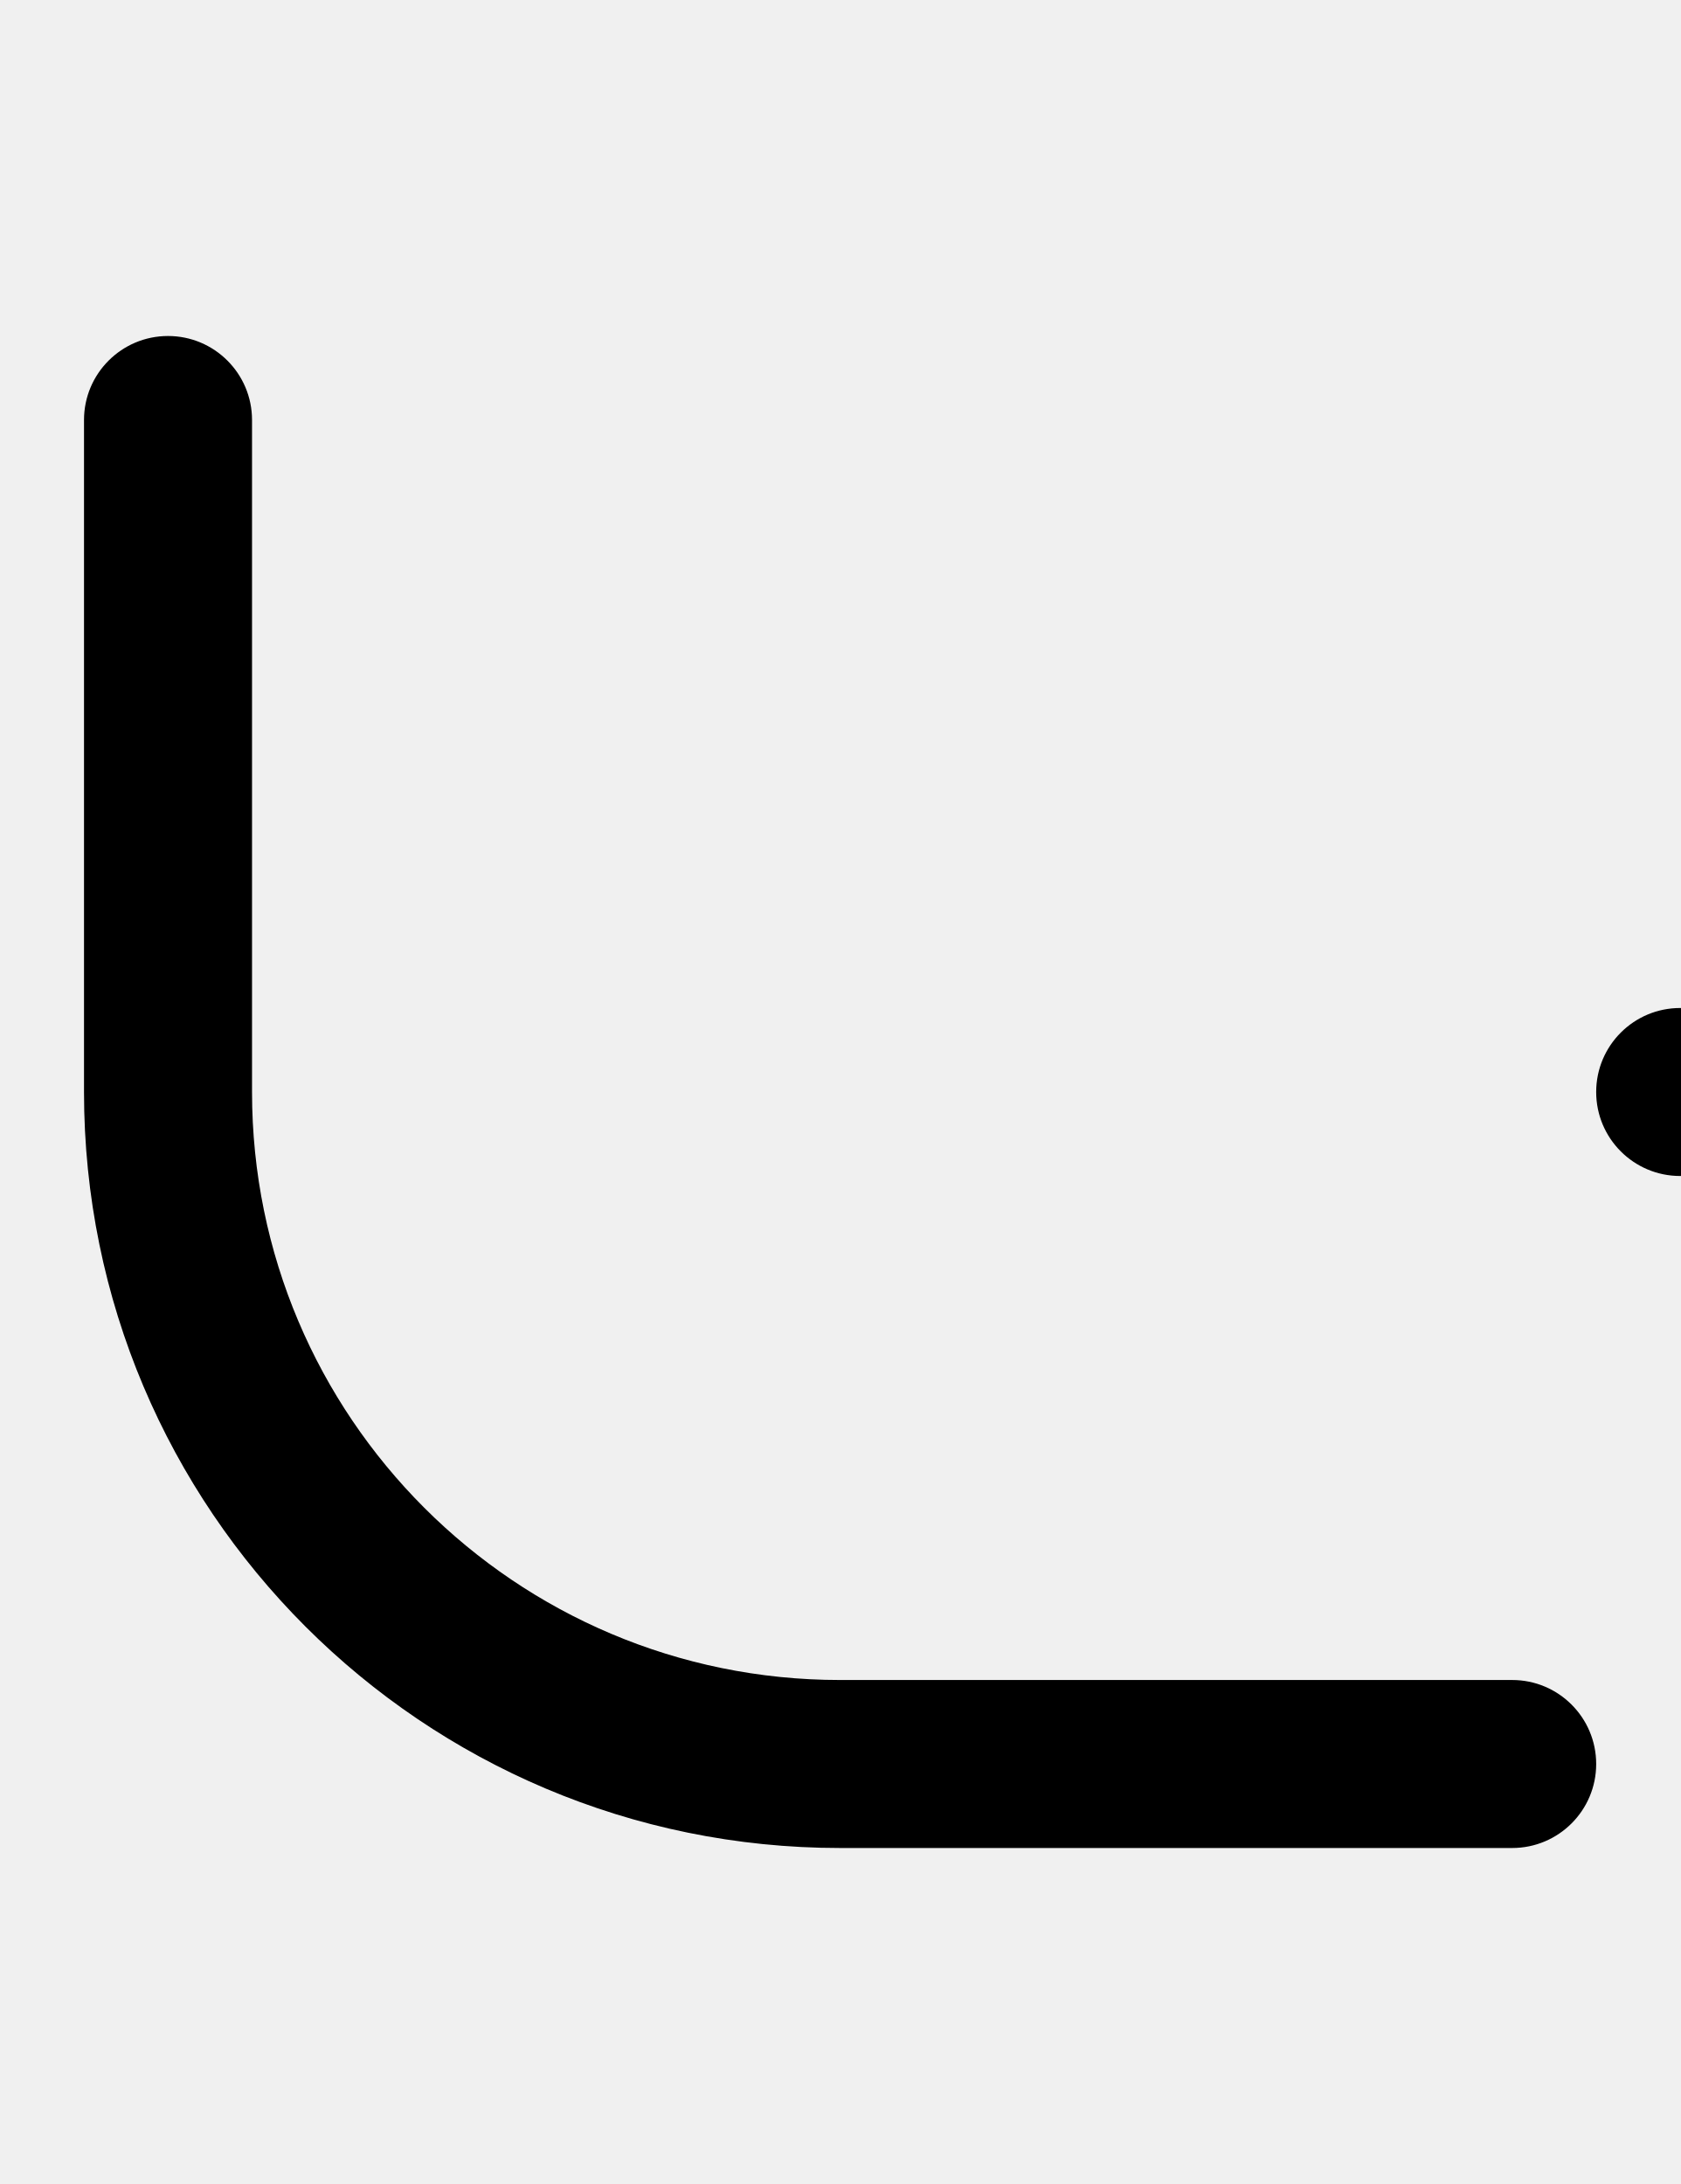
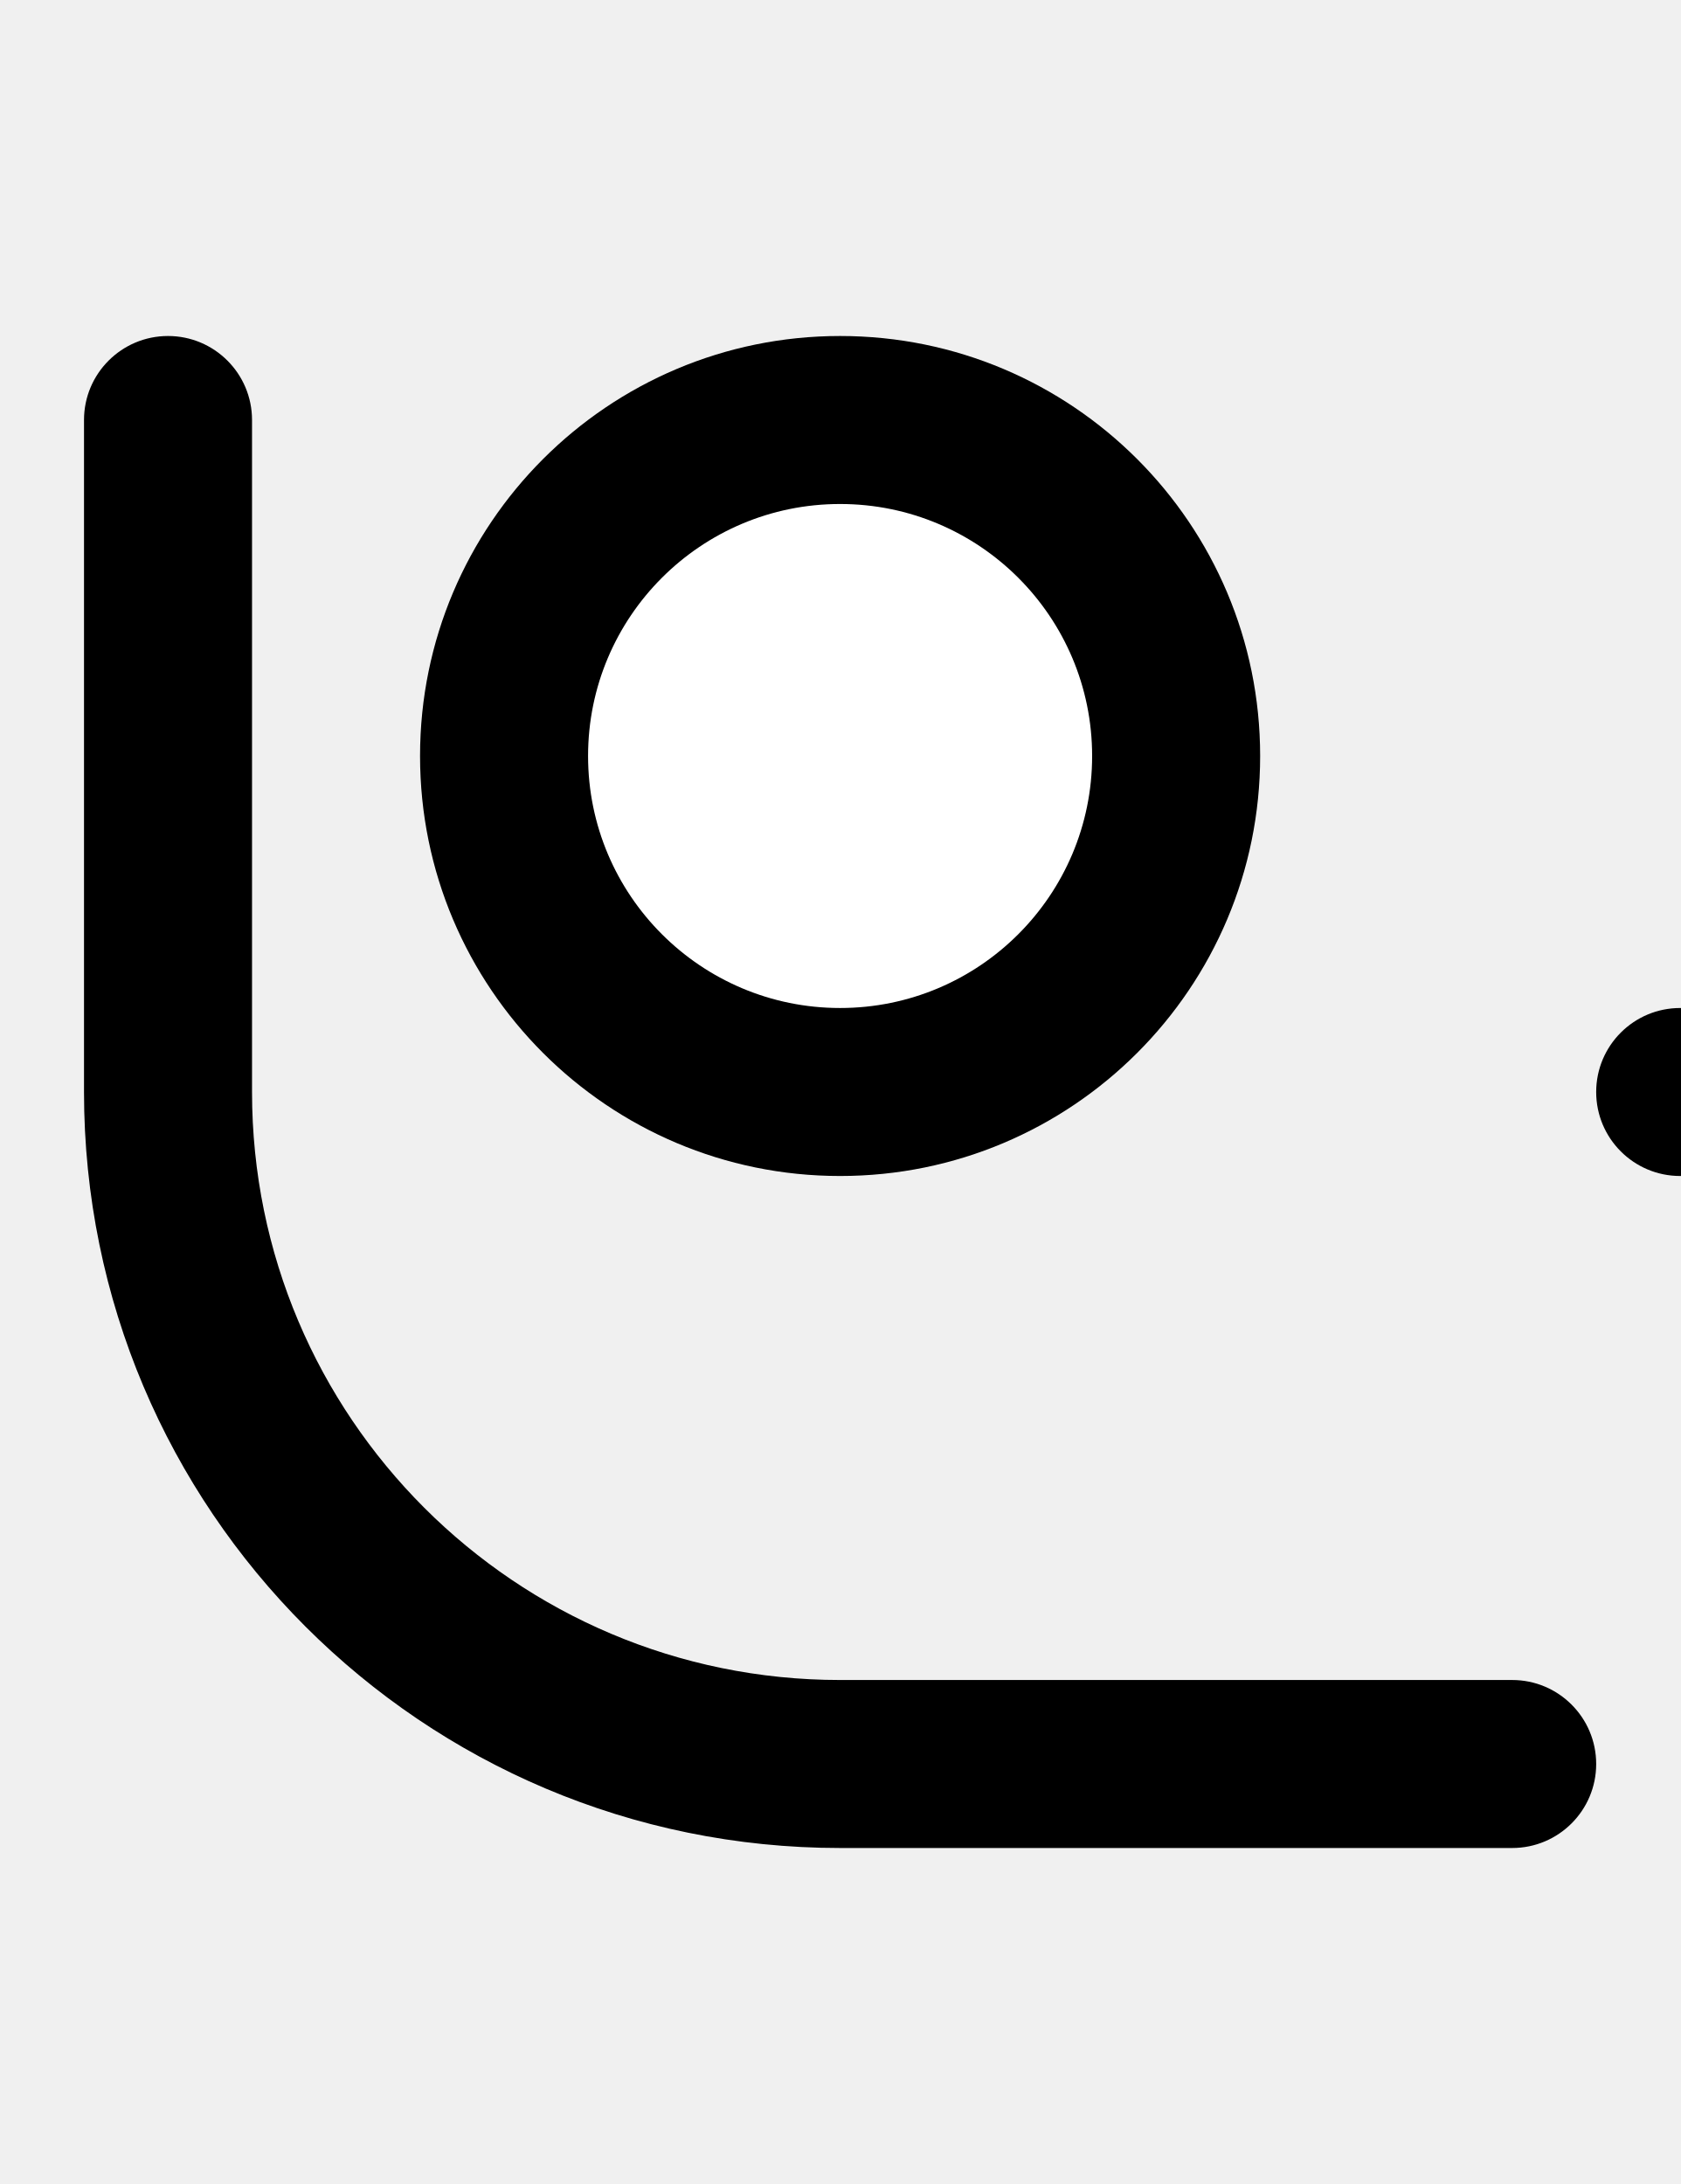
<svg xmlns="http://www.w3.org/2000/svg" width="500" height="650">
  <path d="M 50 100 A 25 25 0 0 0 25 125 L 25 325 A 225 225 0 0 0 250 550 L 450 550 A 25 25 0 0 0 475 525 A 25 25 0 0 0 450 500 L 250 500 A 175 175 0 0 1 75 325 L 75 125 A 25 25 0 0 0 50 100 z " />
  <circle cx="500" cy="325" r="25" />
+   <circle cx="250" cy="225" r="125" />
+   <circle cx="250" cy="225" r="75" fill="white" />
</svg>
